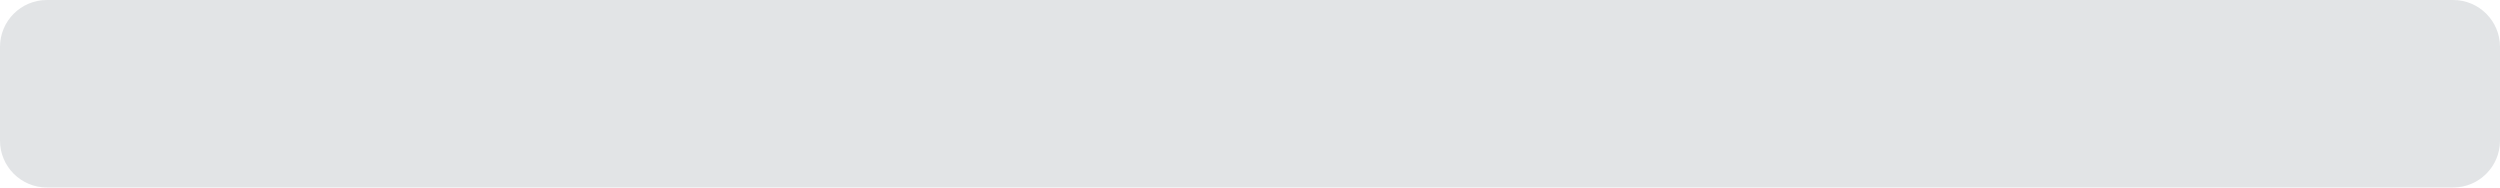
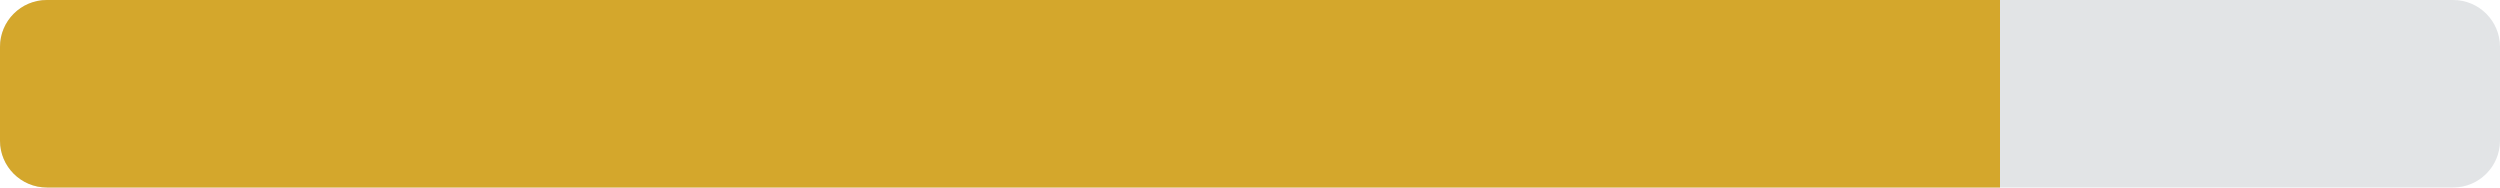
- <svg xmlns="http://www.w3.org/2000/svg" width="160" height="12" viewBox="0 0 160 12" role="img" aria-label="aws rds: 0 of 111 variables covered (not started)">
+ <svg xmlns="http://www.w3.org/2000/svg" width="160" height="12" viewBox="0 0 160 12" role="img" aria-label="aws rds: 89 of 111 variables covered (partial)">
  <clipPath id="r">
    <rect width="160" height="12" rx="3" />
  </clipPath>
  <g clip-path="url(#r)">
    <rect width="160" height="12" fill="#8c959f" fill-opacity="0.25" />
+     <rect width="128" height="12" fill="#d4a72c" />
  </g>
</svg>
